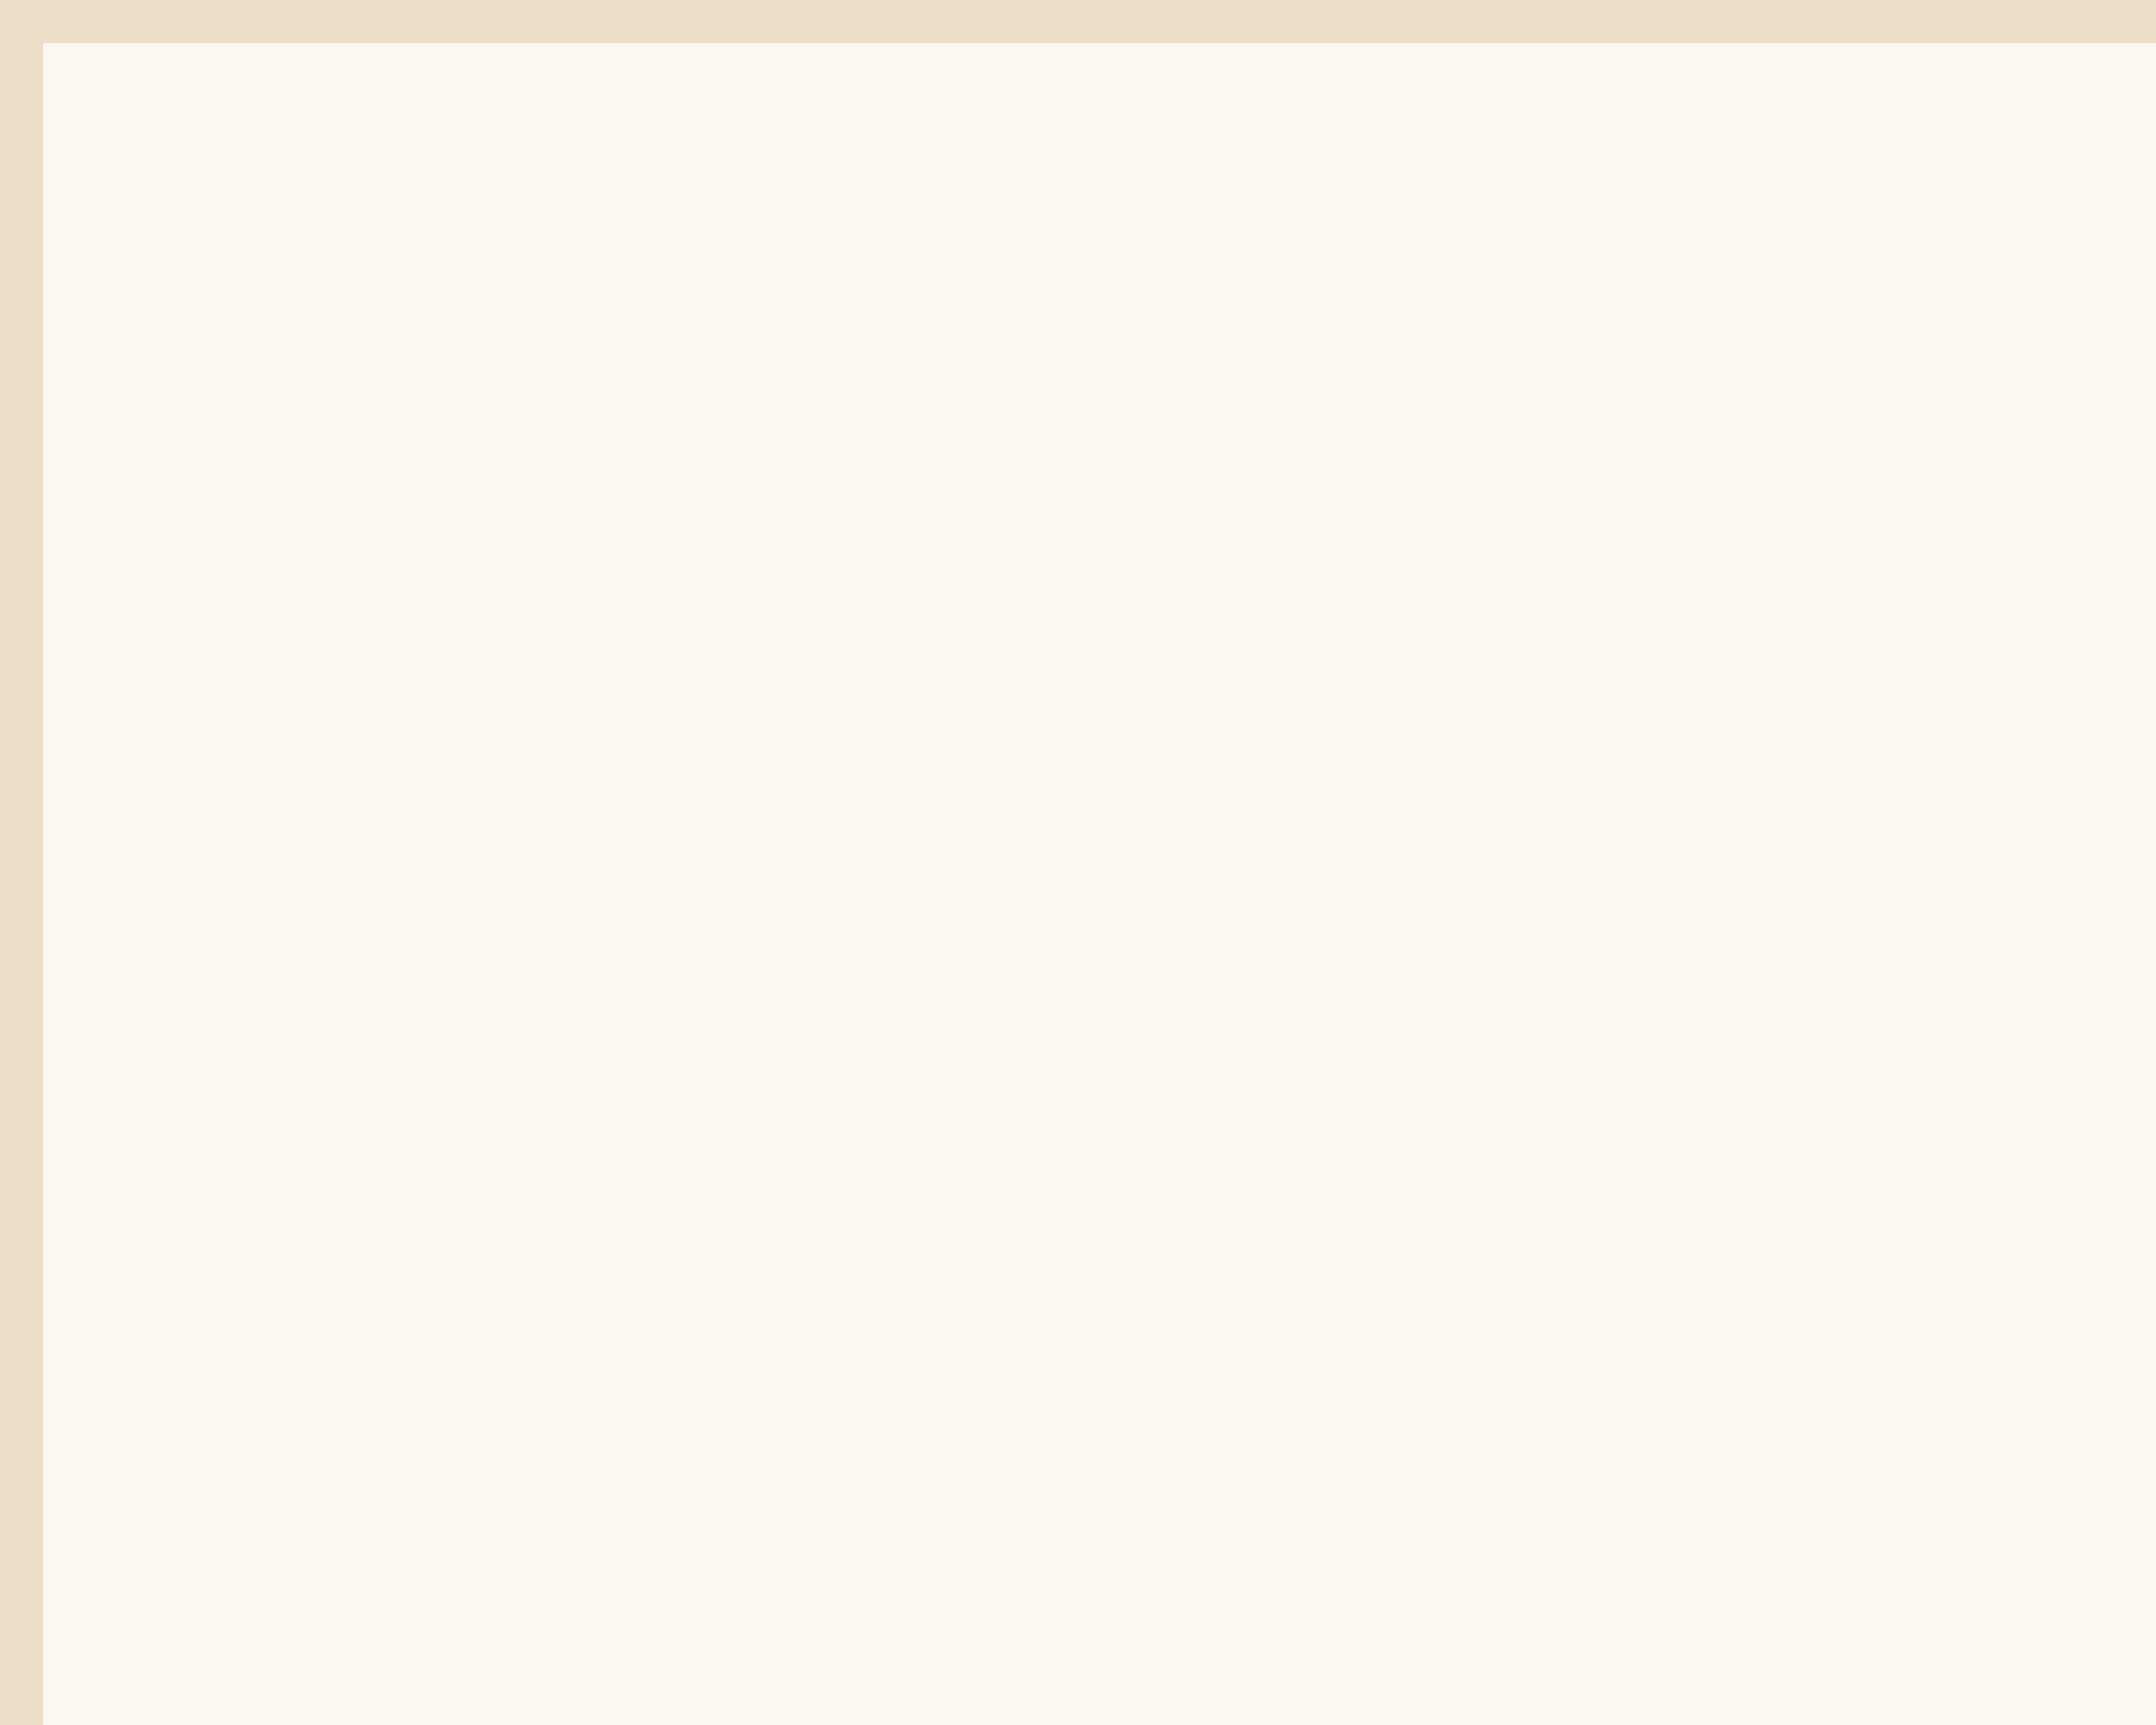
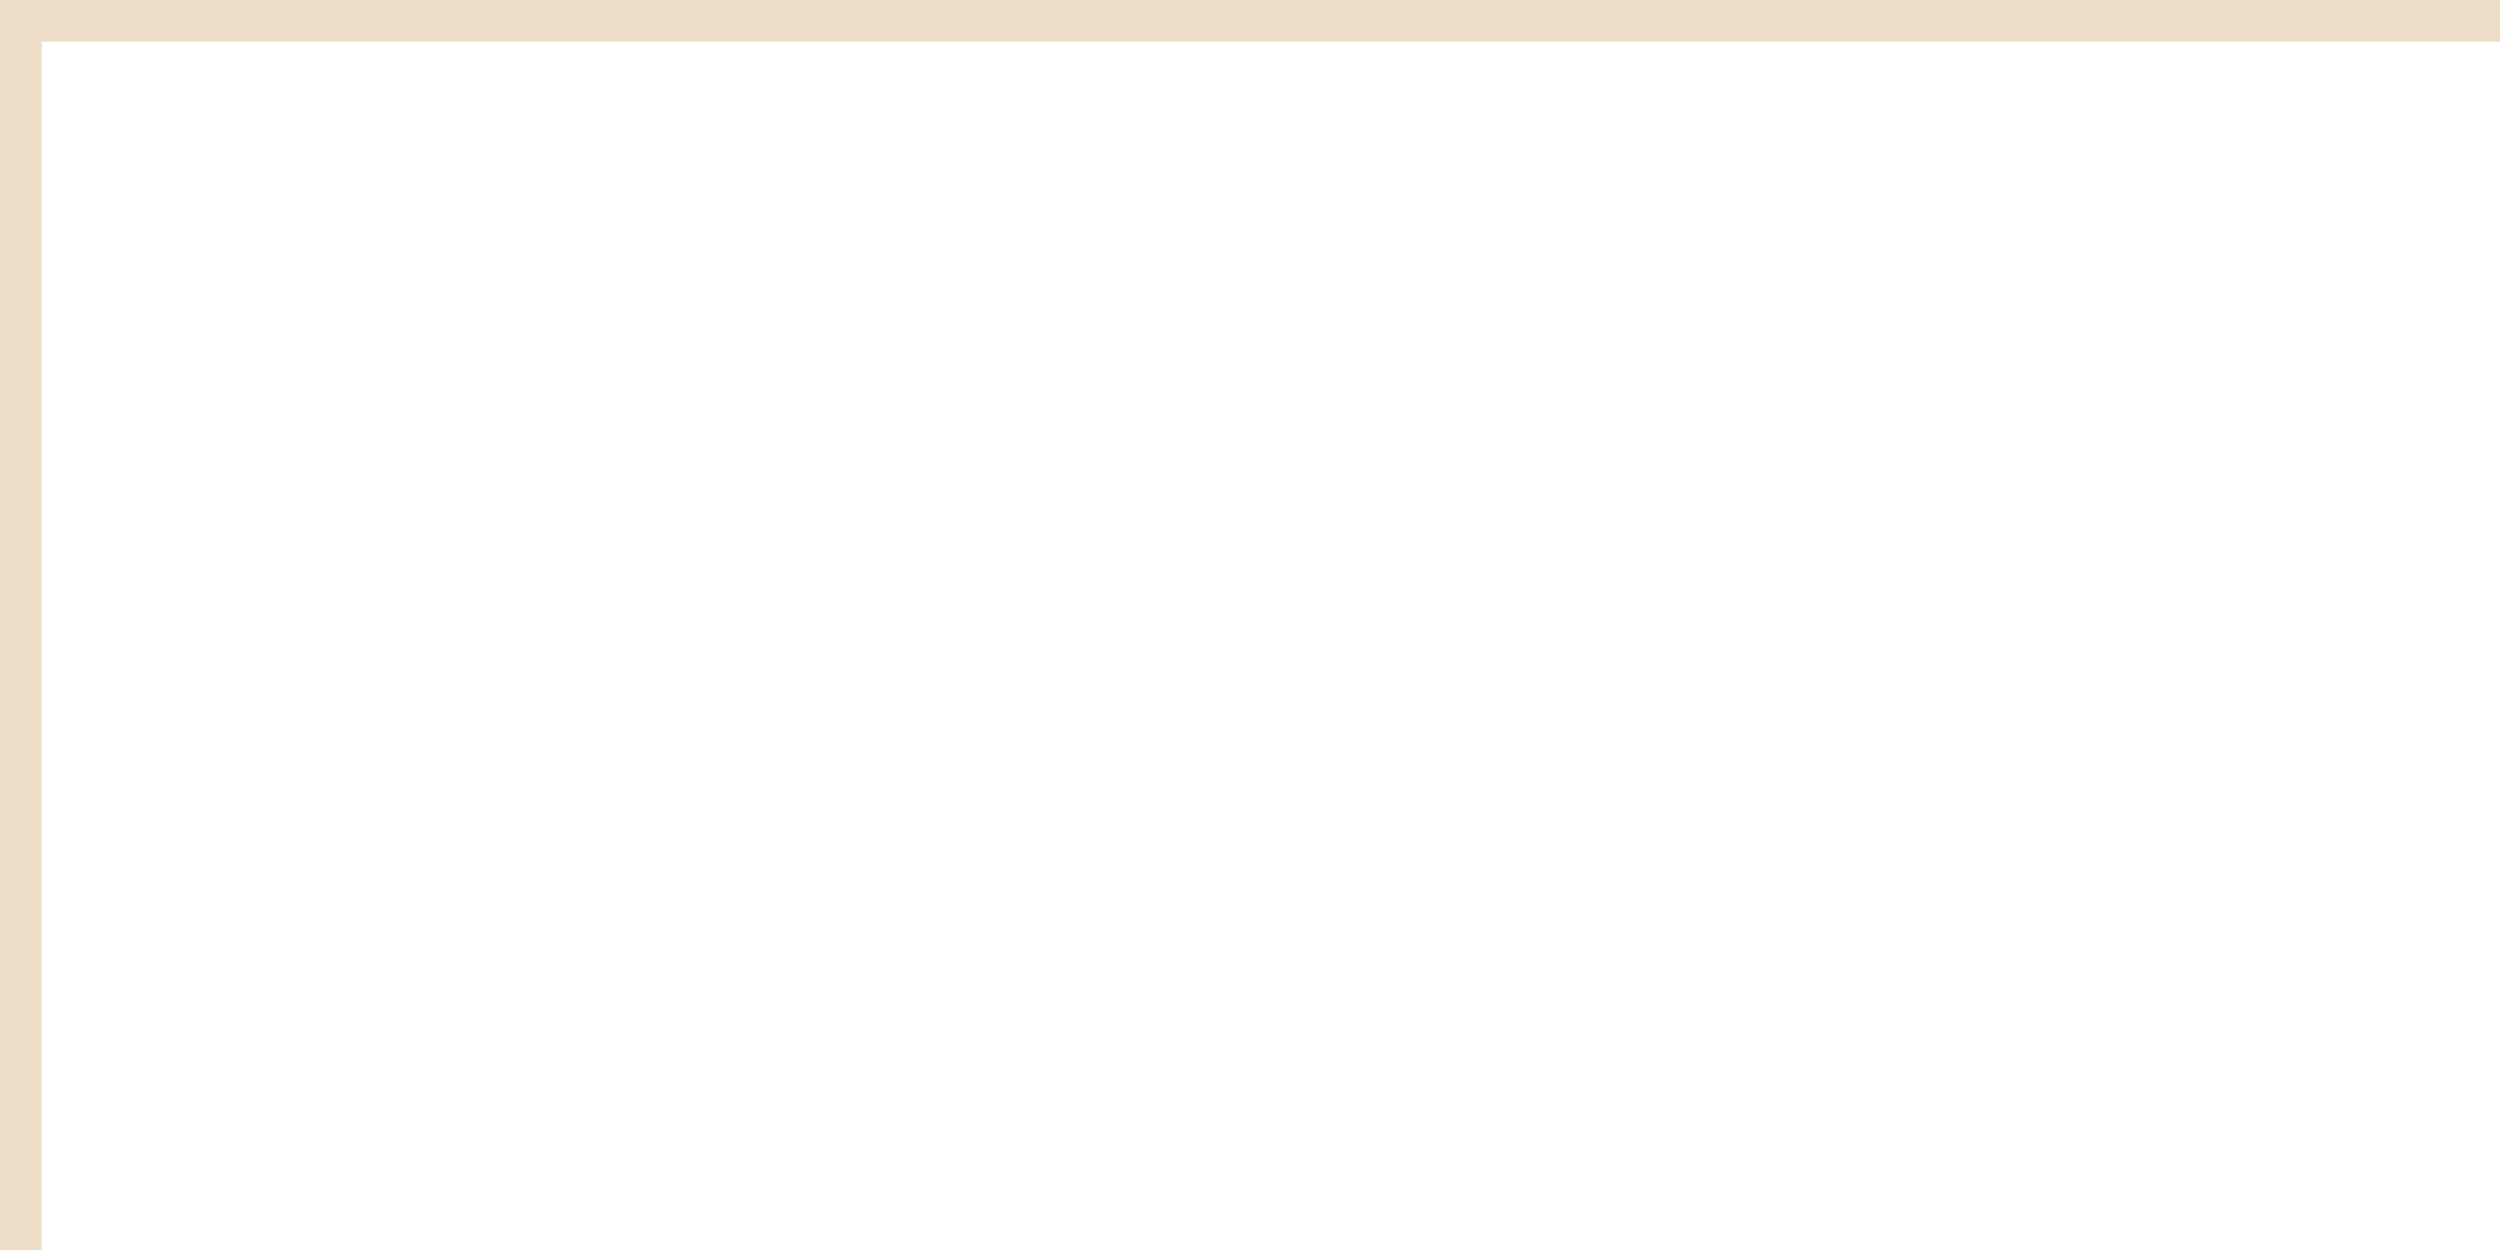
- <svg xmlns="http://www.w3.org/2000/svg" version="1.1" width="50px" height="40px" viewBox="90 0 50 40">
-   <path d="M 1 1  L 50 1  L 50 40  L 1 40  L 1 1  Z " fill-rule="nonzero" fill="rgba(222, 190, 143, 0.098)" stroke="none" transform="matrix(1 0 0 1 90 0 )" class="fill" />
-   <path d="M 0.5 1  L 0.5 40  " stroke-width="1" stroke-dasharray="0" stroke="rgba(222, 190, 143, 0.498)" fill="none" transform="matrix(1 0 0 1 90 0 )" class="stroke" />
-   <path d="M 0 0.5  L 50 0.5  " stroke-width="1" stroke-dasharray="0" stroke="rgba(222, 190, 143, 0.498)" fill="none" transform="matrix(1 0 0 1 90 0 )" class="stroke" />
+ <svg xmlns="http://www.w3.org/2000/svg" version="1.1" width="60px" height="30px" viewBox="0 130 60 30">
+   <path d="M 1 1  L 60 1  L 60 30  L 1 30  L 1 1  Z " fill-rule="nonzero" fill="rgba(242, 242, 242, 0)" stroke="none" transform="matrix(1 0 0 1 0 130 )" class="fill" />
+   <path d="M 0.5 1  L 0.5 30  " stroke-width="1" stroke-dasharray="0" stroke="rgba(222, 190, 143, 0.498)" fill="none" transform="matrix(1 0 0 1 0 130 )" class="stroke" />
+   <path d="M 0 0.5  L 60 0.5  " stroke-width="1" stroke-dasharray="0" stroke="rgba(222, 190, 143, 0.498)" fill="none" transform="matrix(1 0 0 1 0 130 )" class="stroke" />
</svg>
